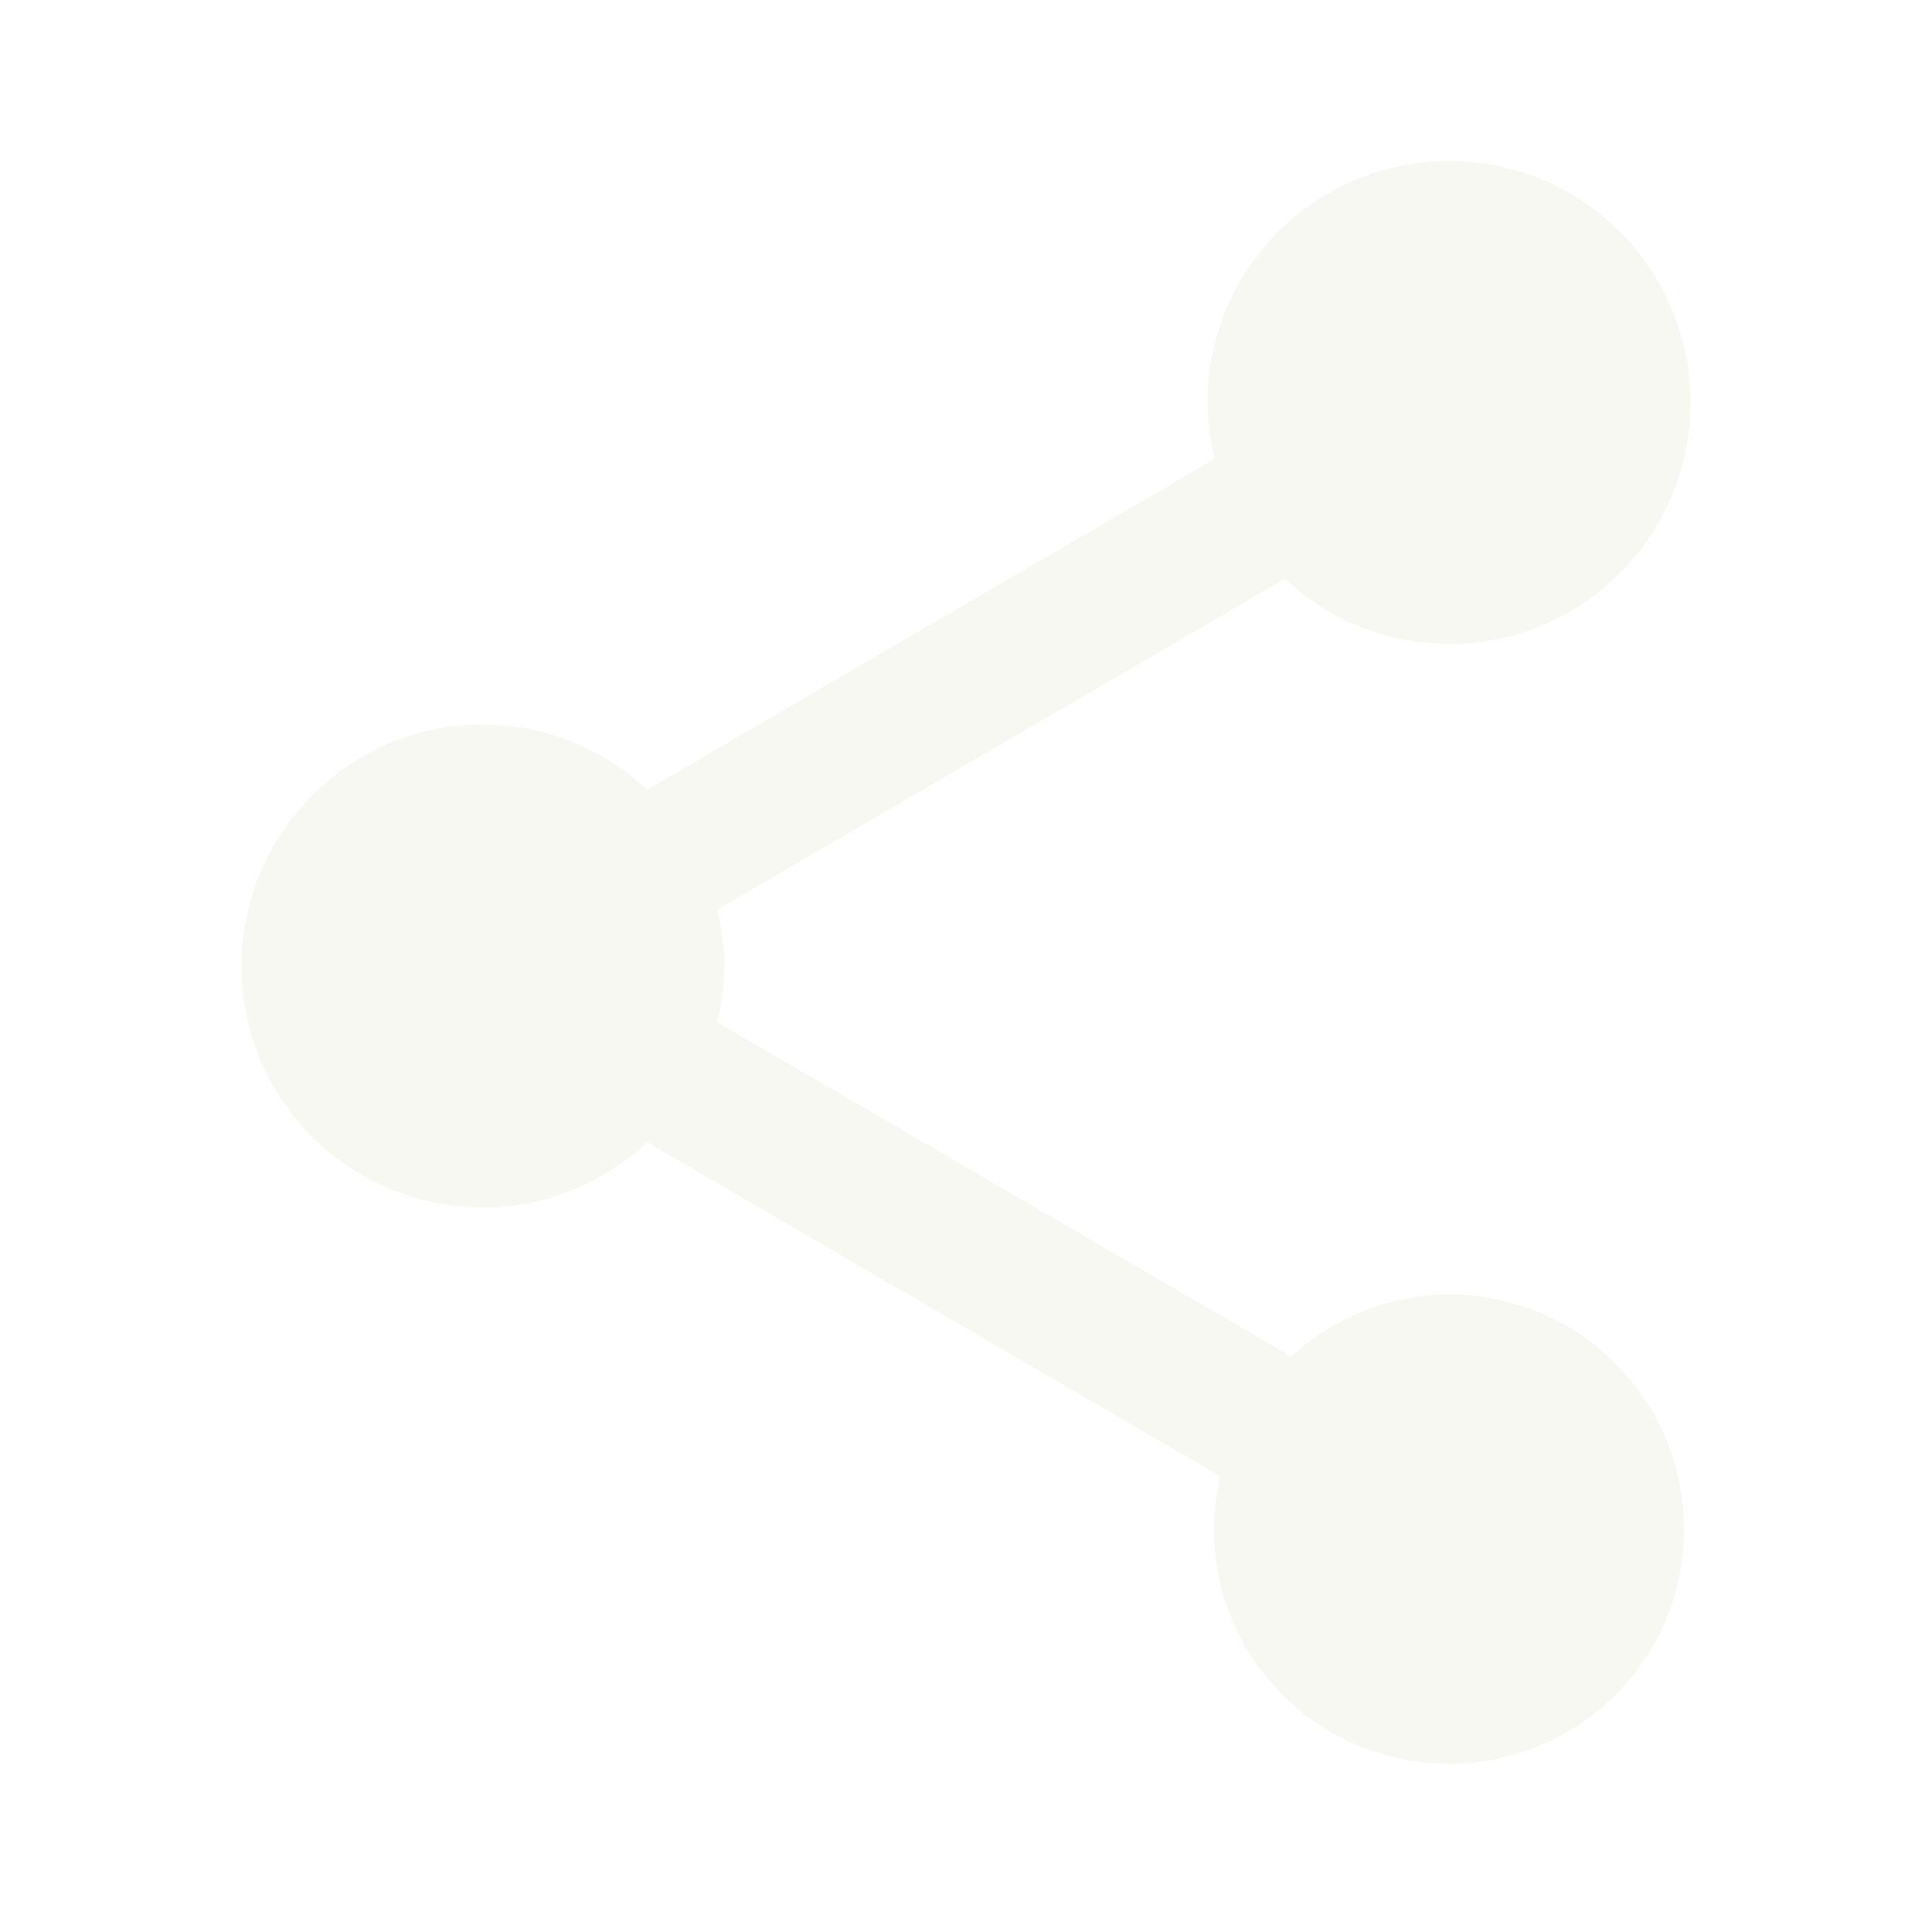
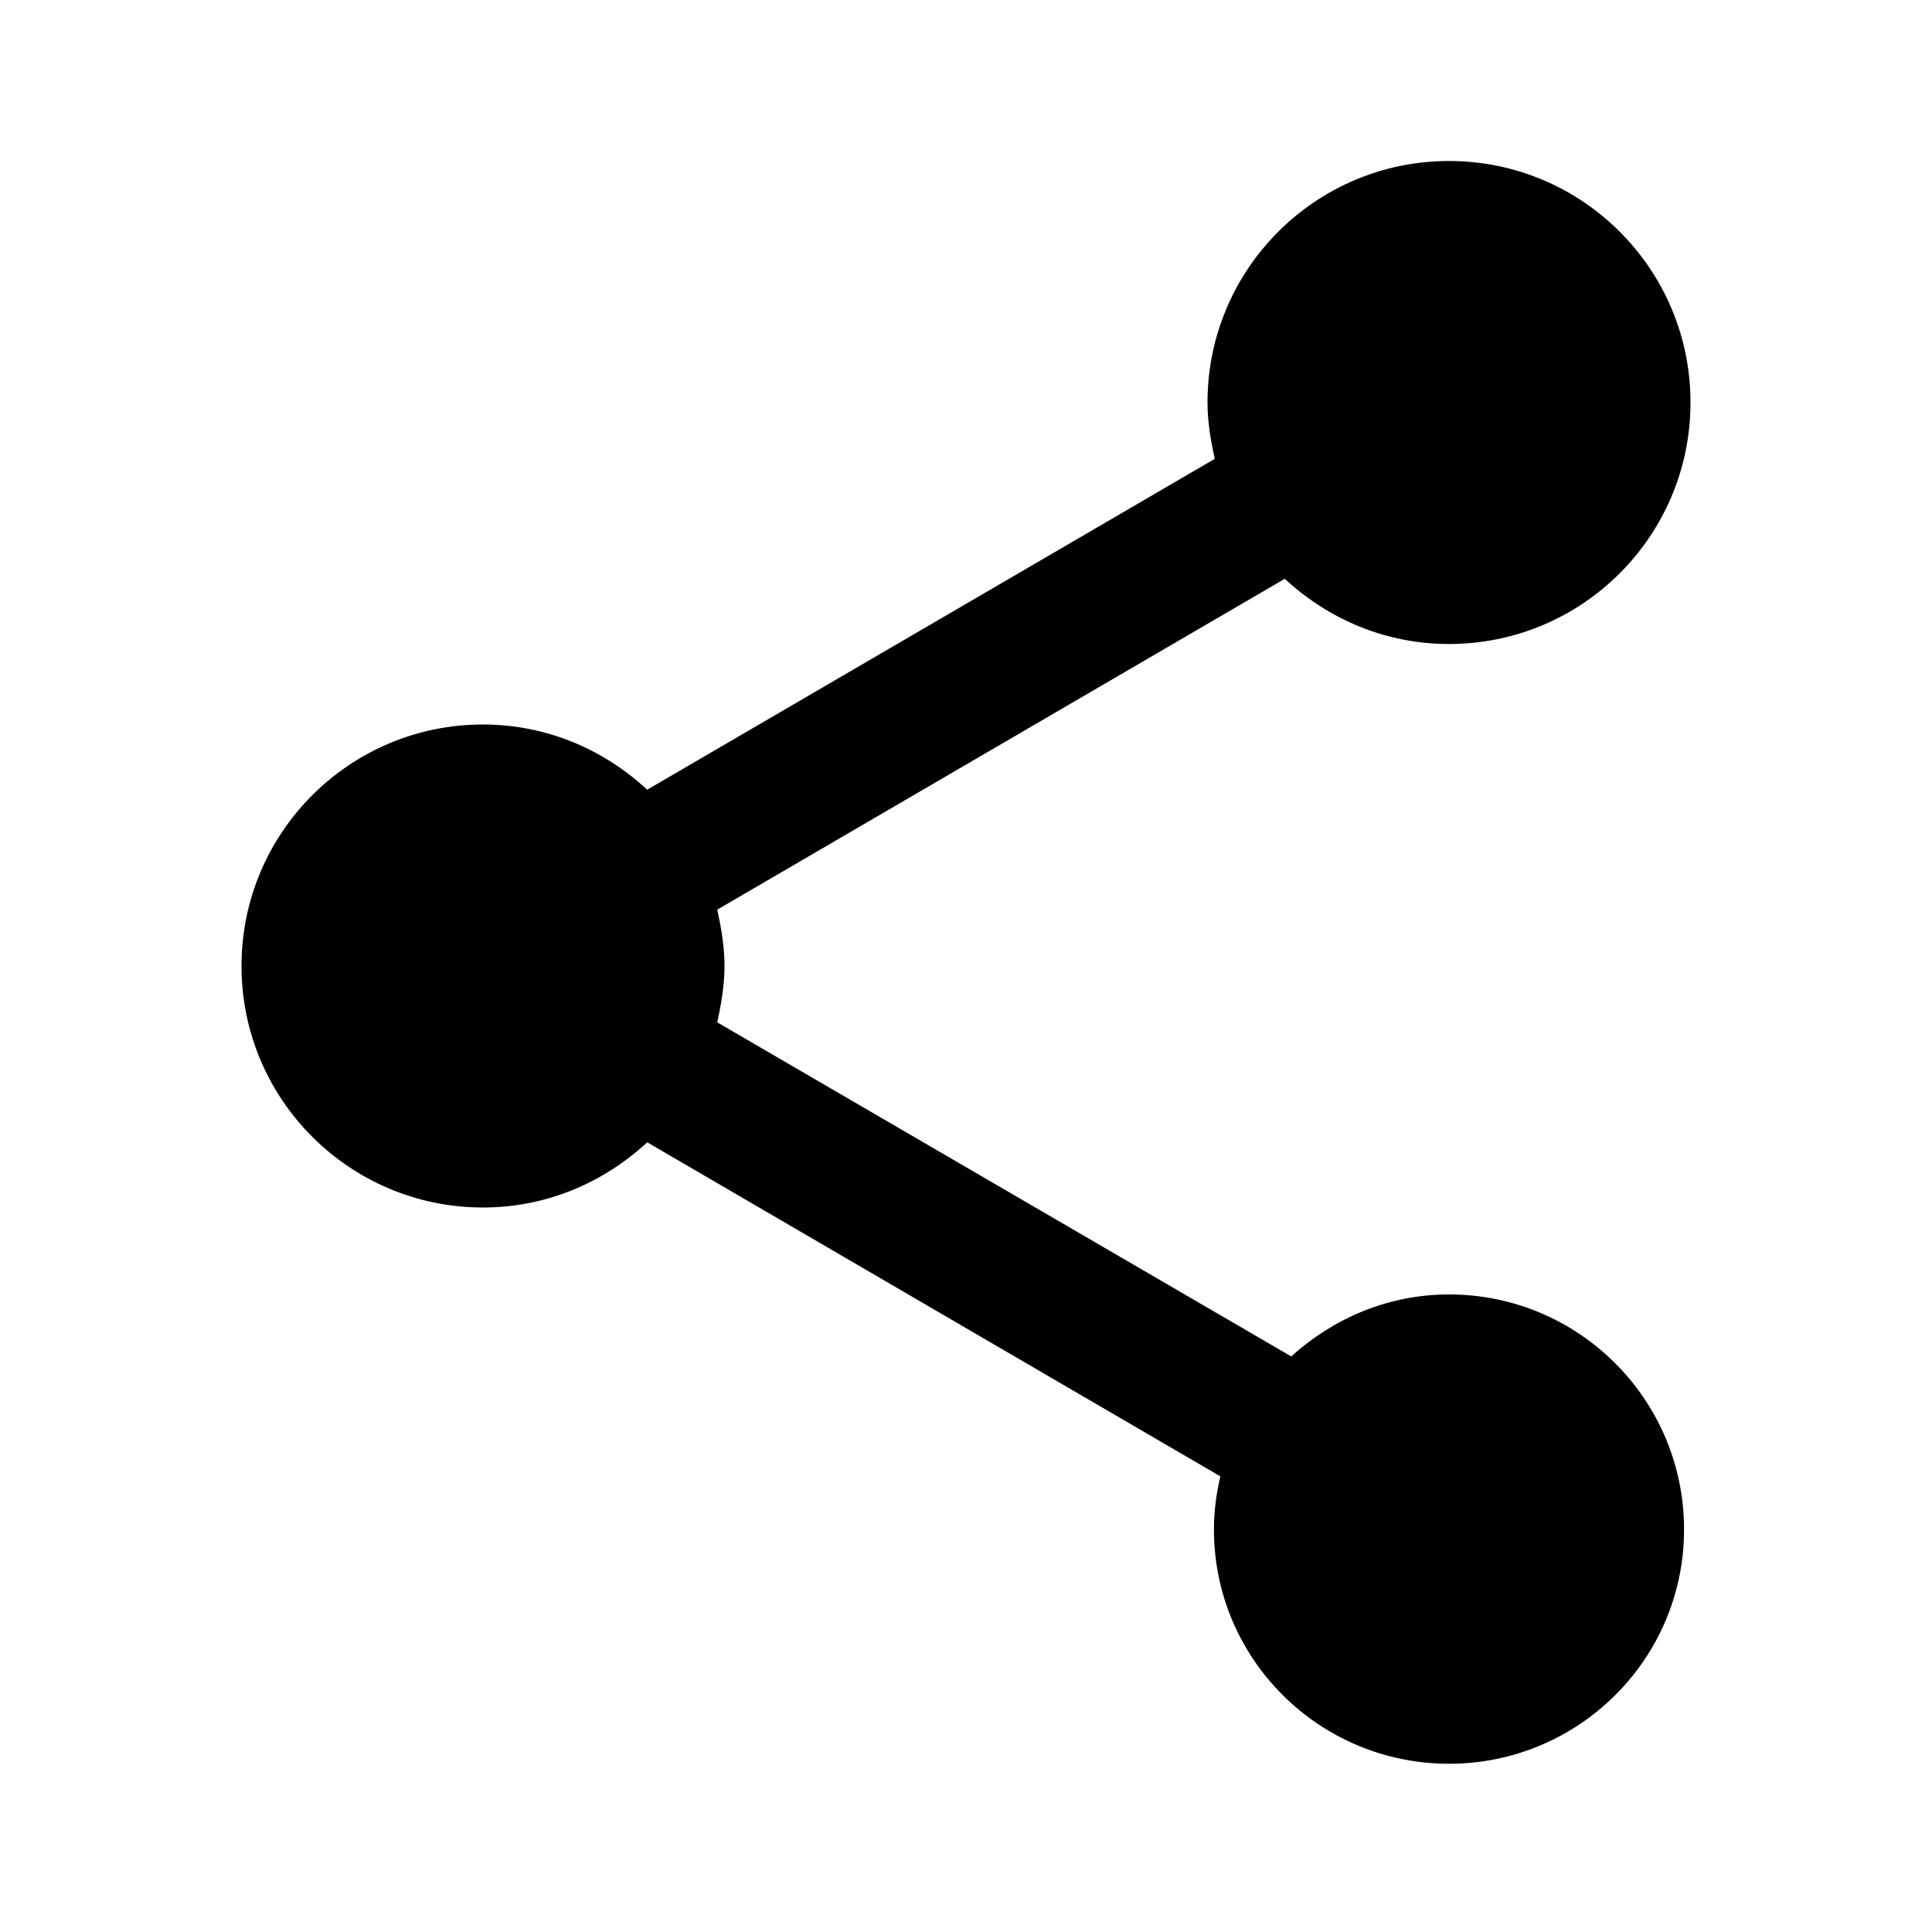
<svg xmlns="http://www.w3.org/2000/svg" viewBox="0 0 24 24">
-   <path fill="#F8F8F2" d="M18,16.08C17.24,16.08 16.56,16.38 16.04,16.85L8.91,12.7C8.96,12.47 9,12.24 9,12C9,11.76 8.96,11.53 8.91,11.3L15.96,7.19C16.5,7.69 17.21,8 18,8A3,3 0 0,0 21,5A3,3 0 0,0 18,2A3,3 0 0,0 15,5C15,5.24 15.04,5.47 15.09,5.7L8.04,9.81C7.5,9.31 6.79,9 6,9A3,3 0 0,0 3,12A3,3 0 0,0 6,15C6.79,15 7.5,14.69 8.04,14.19L15.16,18.34C15.11,18.55 15.08,18.77 15.08,19C15.08,20.61 16.39,21.91 18,21.91C19.61,21.91 20.92,20.61 20.92,19A2.92,2.92 0 0,0 18,16.08Z" />
+   <path d="M18,16.08C17.24,16.08 16.56,16.38 16.04,16.85L8.91,12.7C8.96,12.47 9,12.24 9,12C9,11.76 8.96,11.53 8.91,11.3L15.96,7.19C16.5,7.69 17.21,8 18,8A3,3 0 0,0 21,5A3,3 0 0,0 18,2A3,3 0 0,0 15,5C15,5.24 15.04,5.47 15.09,5.7L8.04,9.81C7.5,9.31 6.79,9 6,9A3,3 0 0,0 3,12A3,3 0 0,0 6,15C6.79,15 7.5,14.69 8.04,14.19L15.16,18.34C15.11,18.55 15.08,18.77 15.08,19C15.08,20.61 16.39,21.91 18,21.91C19.61,21.91 20.92,20.61 20.92,19A2.92,2.92 0 0,0 18,16.08Z" />
</svg>
